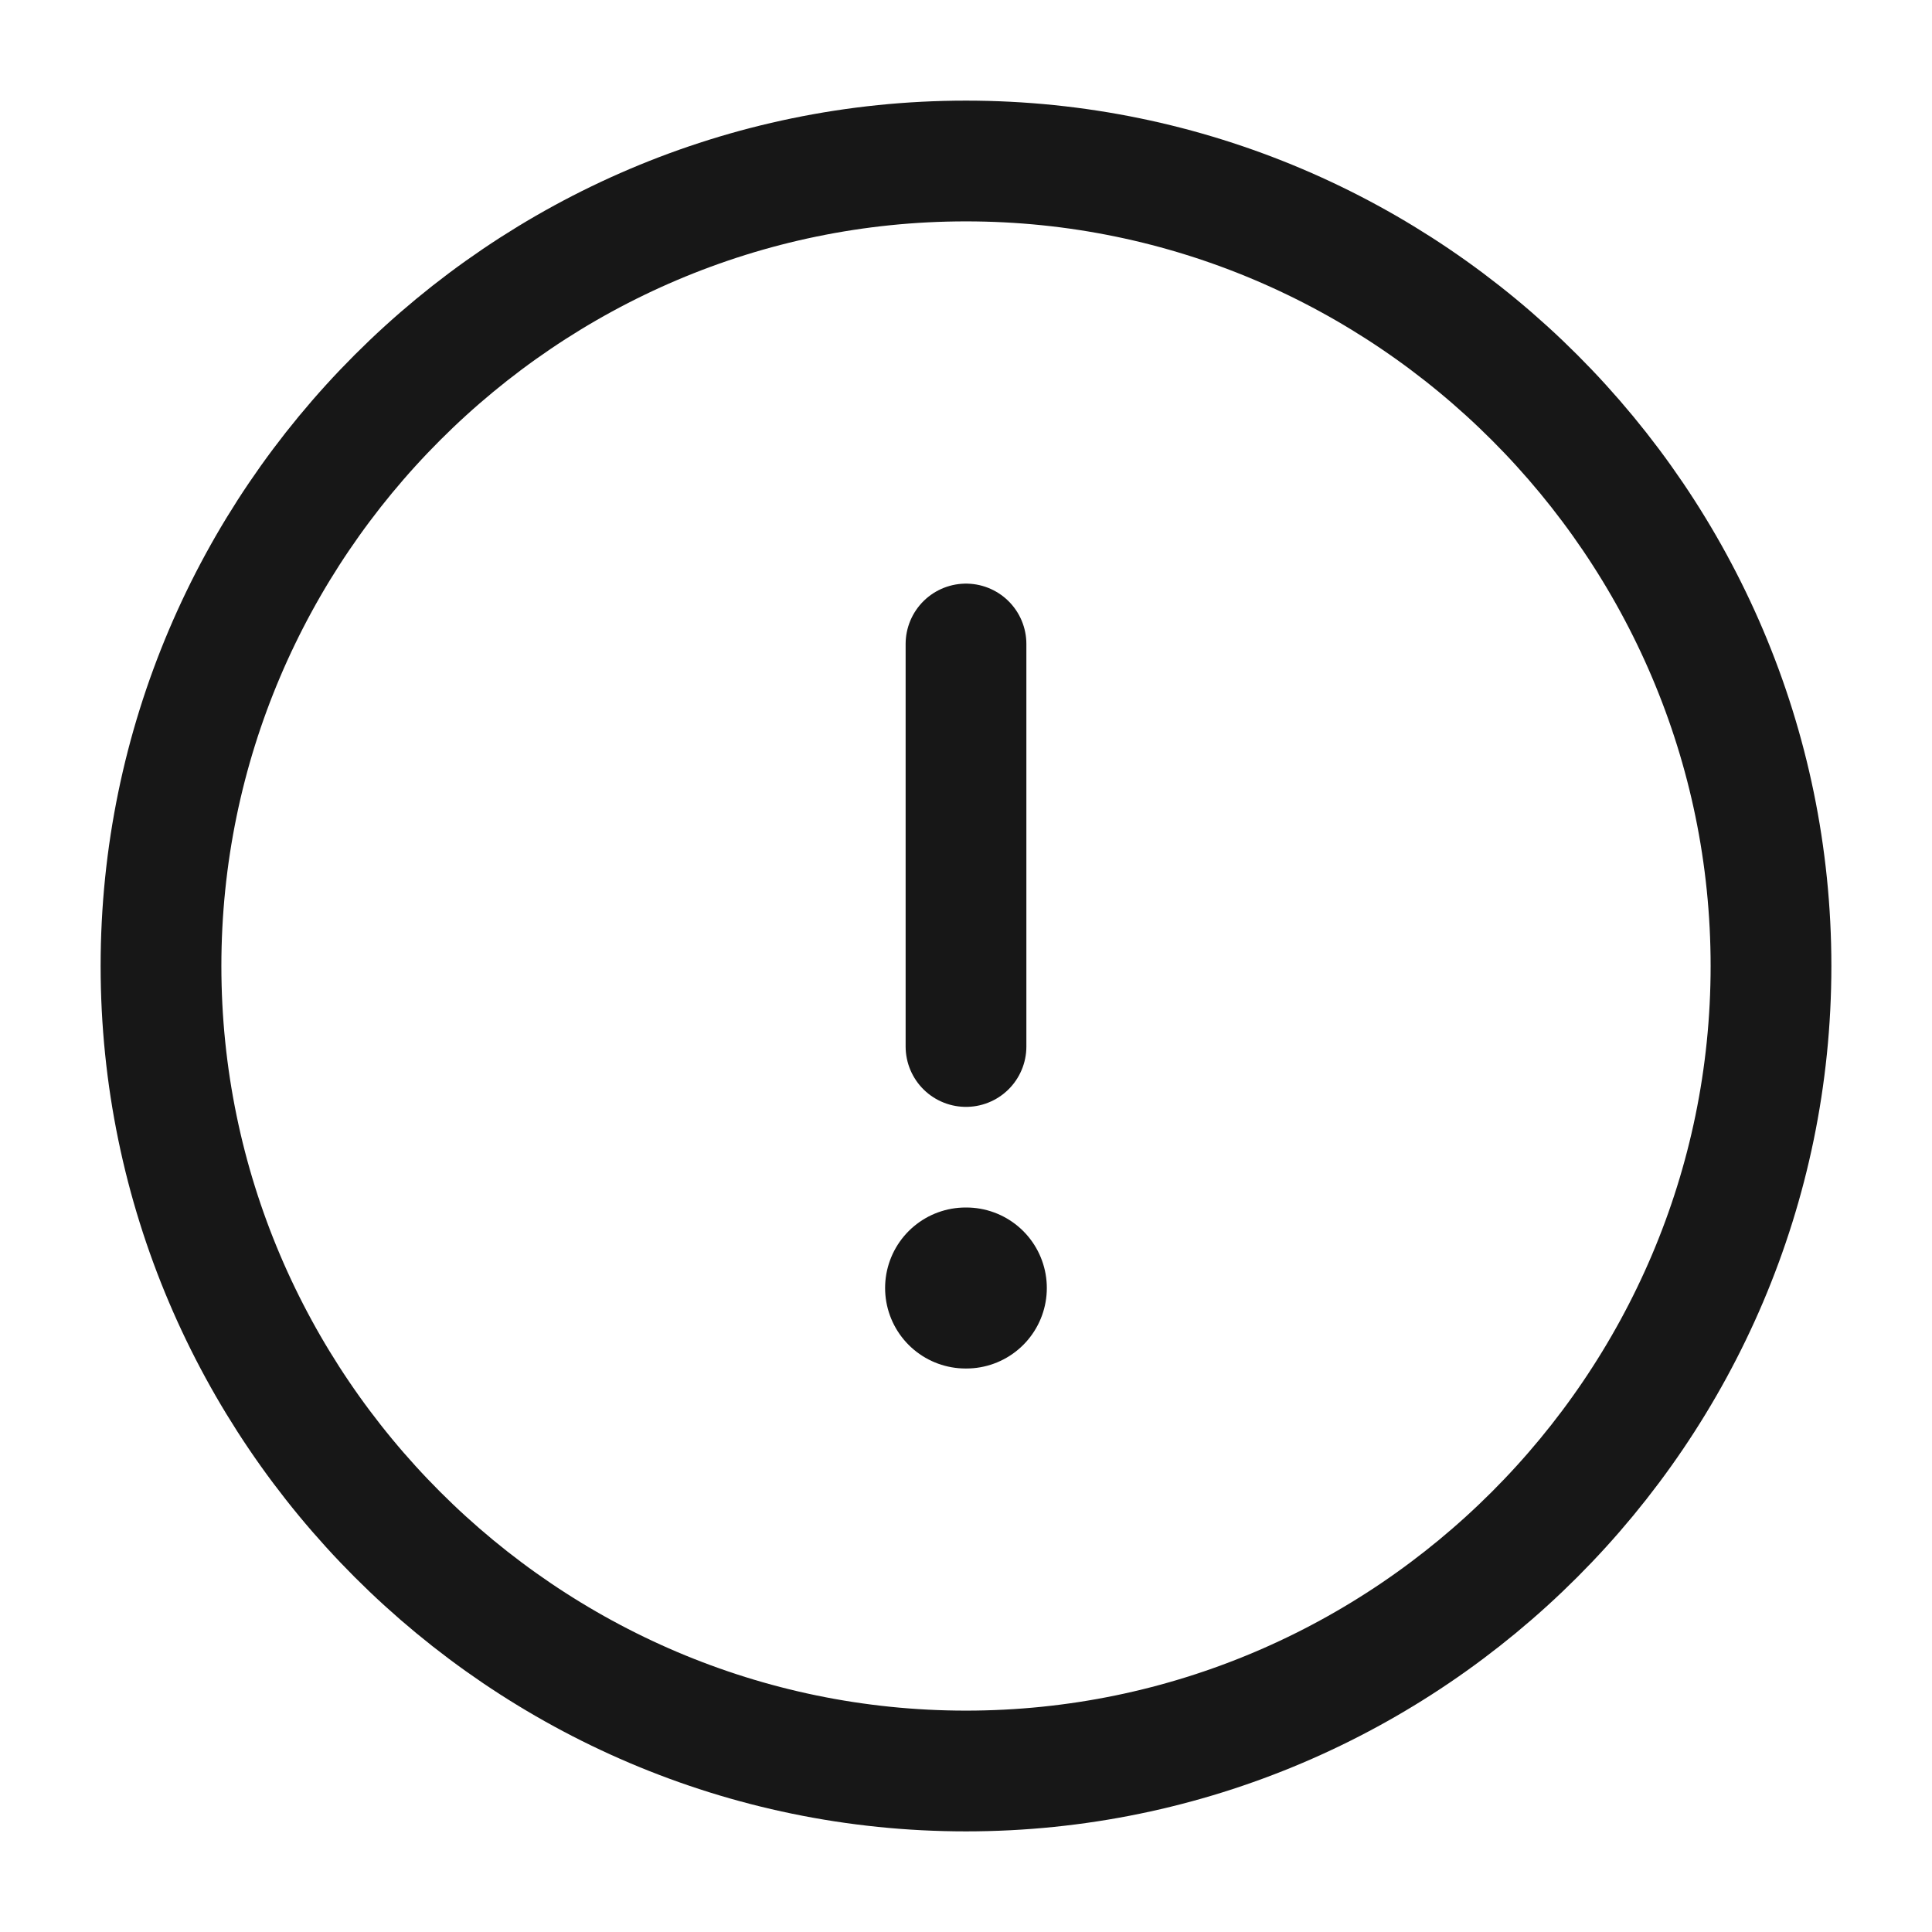
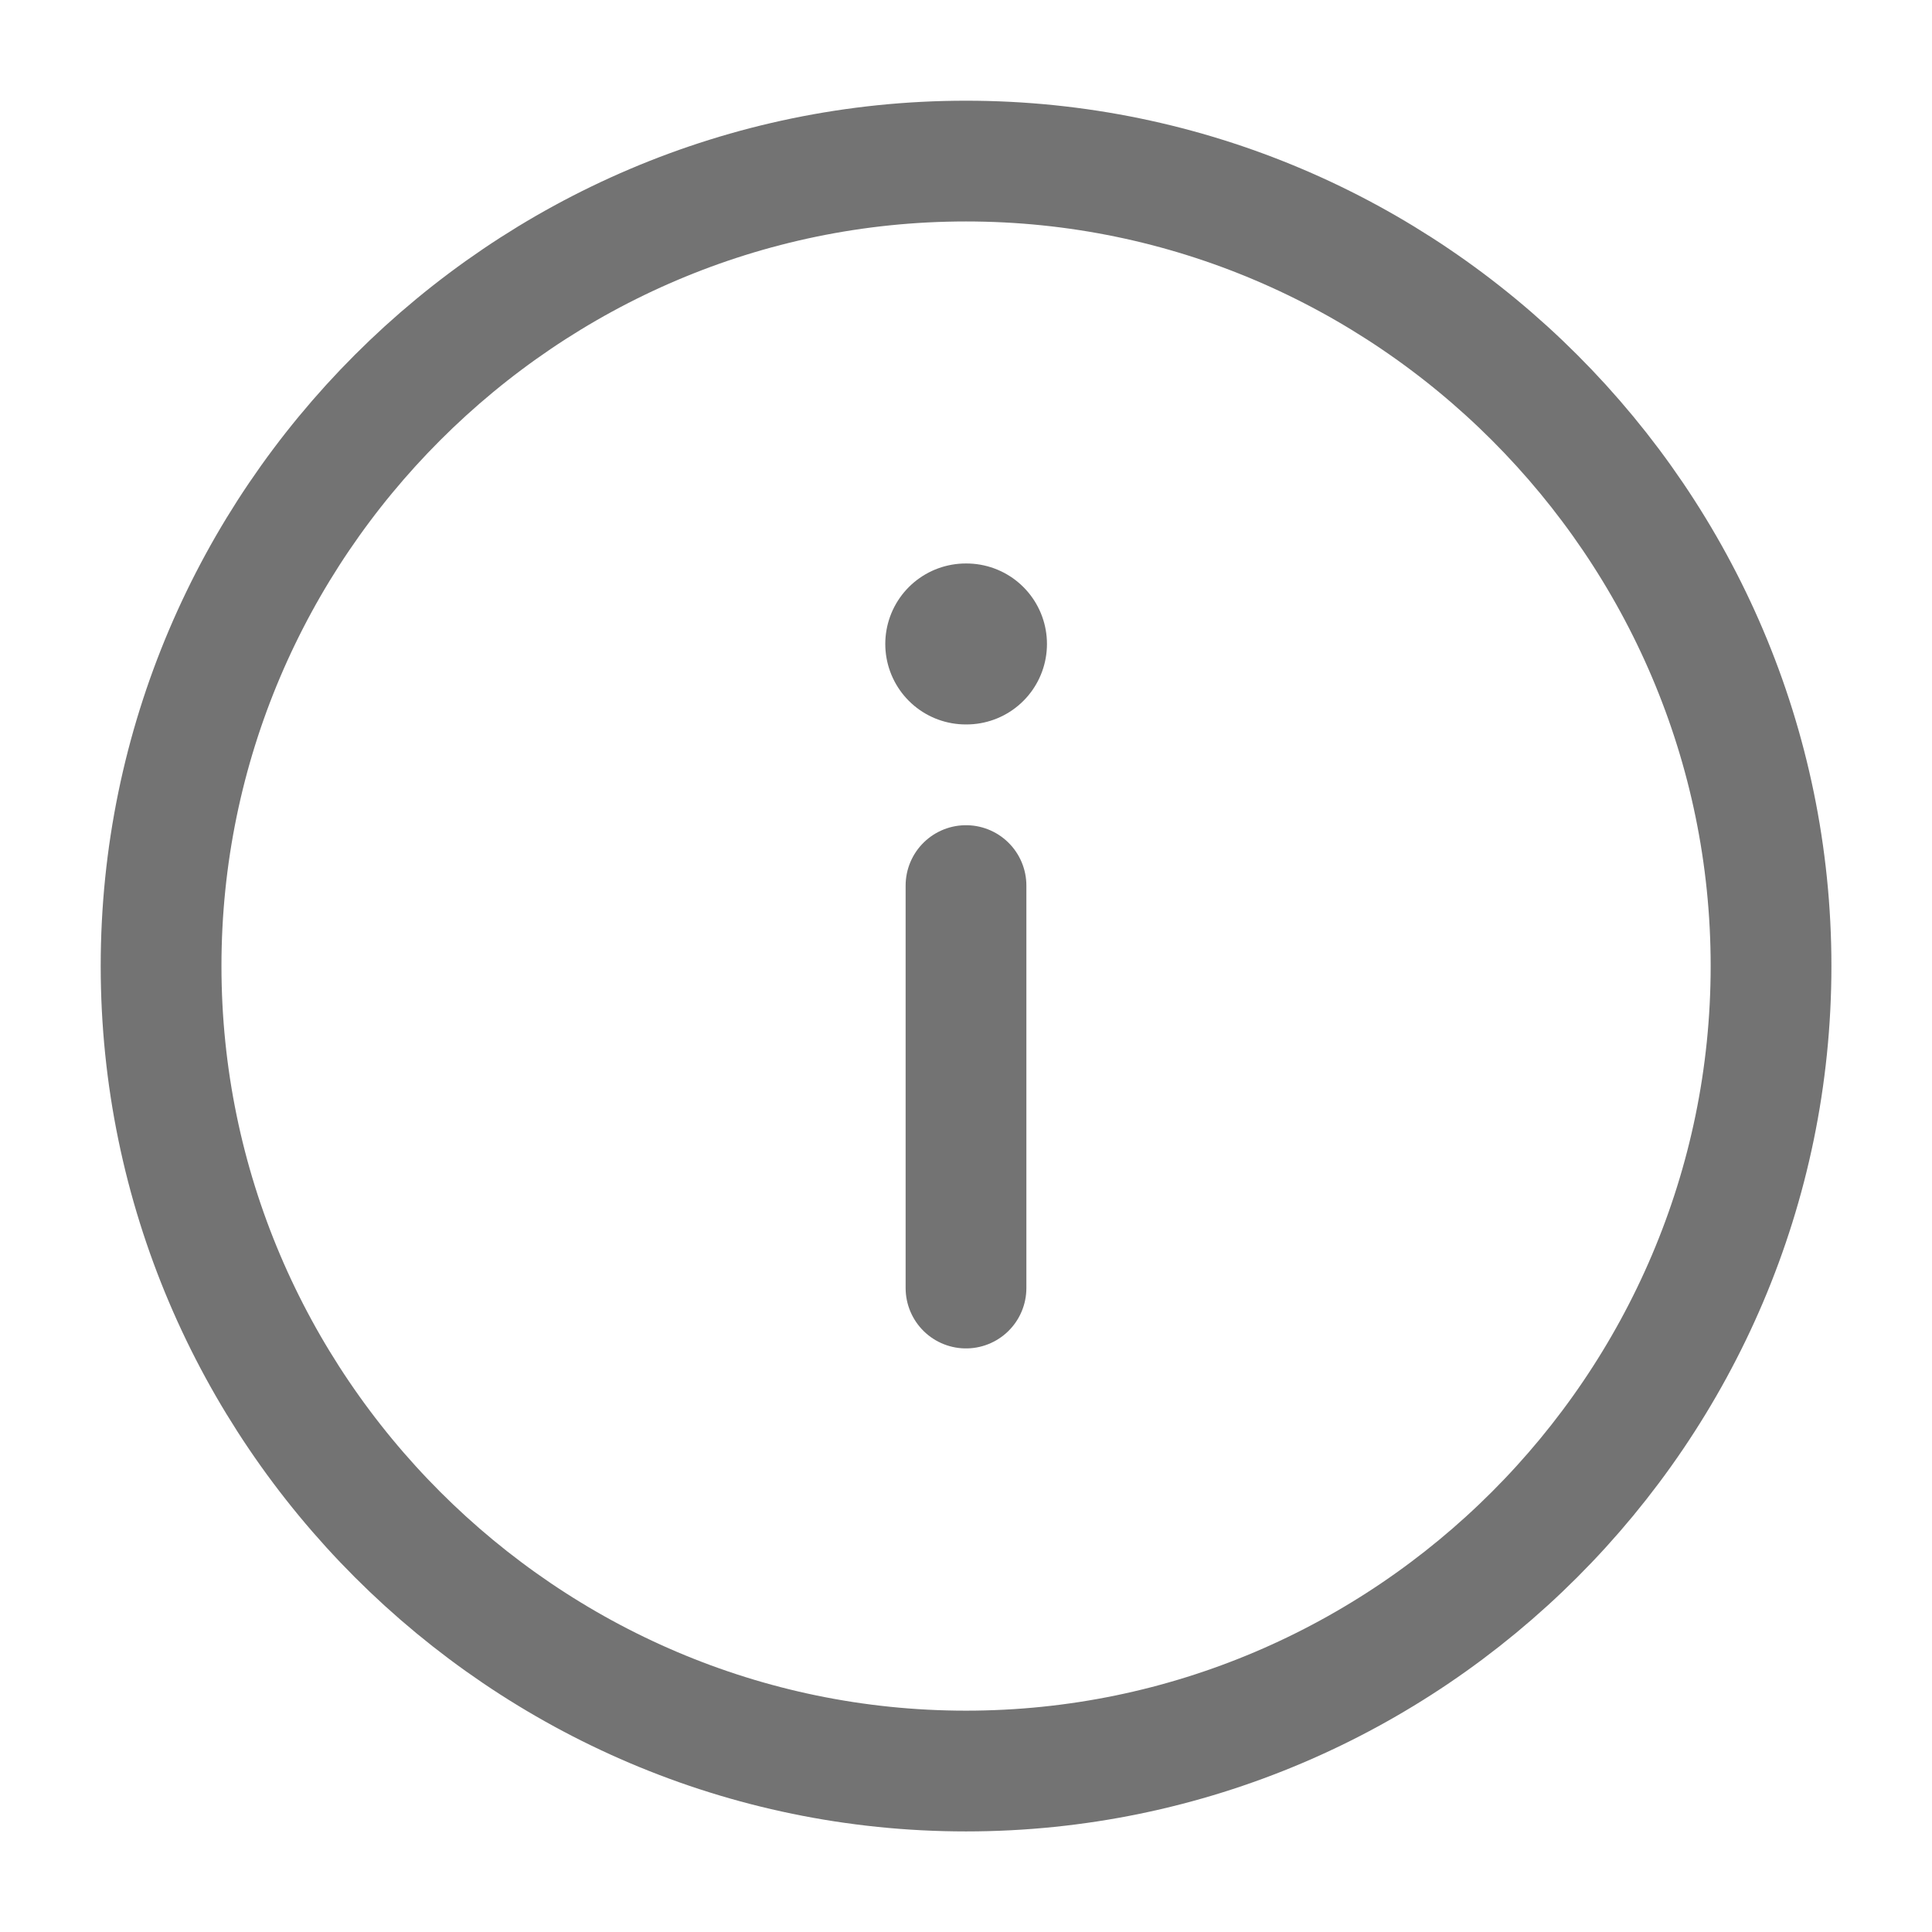
- <svg xmlns="http://www.w3.org/2000/svg" width="24" height="24" viewBox="0 0 24 24" fill="none">
-   <path d="M12 22C17.5 22 22 17.5 22 12C22 6.5 17.5 2 12 2C6.5 2 2 6.5 2 12C2 17.5 6.5 22 12 22Z" stroke="#171717" stroke-width="1.5" stroke-linecap="round" stroke-linejoin="round" />
-   <path d="M12 8V13" stroke="#171717" stroke-width="1.5" stroke-linecap="round" stroke-linejoin="round" />
-   <path d="M11.995 16H12.004" stroke="#171717" stroke-width="2" stroke-linecap="round" stroke-linejoin="round" />
+ <svg xmlns="http://www.w3.org/2000/svg" width="16" height="16" viewBox="0 0 16 16" fill="none">
+   <path d="M8 1.334C4.334 1.334 1.334 4.334 1.334 8C1.334 11.667 4.334 14.667 8 14.667C11.667 14.667 14.667 11.667 14.667 8C14.667 4.334 11.667 1.334 8 1.334Z" stroke="#737373" stroke-linecap="round" stroke-linejoin="round" />
+   <path d="M8 10.667L8 7.334" stroke="#737373" stroke-linecap="round" stroke-linejoin="round" />
+   <path d="M8.004 5.333L7.998 5.333" stroke="#737373" stroke-width="1.333" stroke-linecap="round" stroke-linejoin="round" />
</svg>
